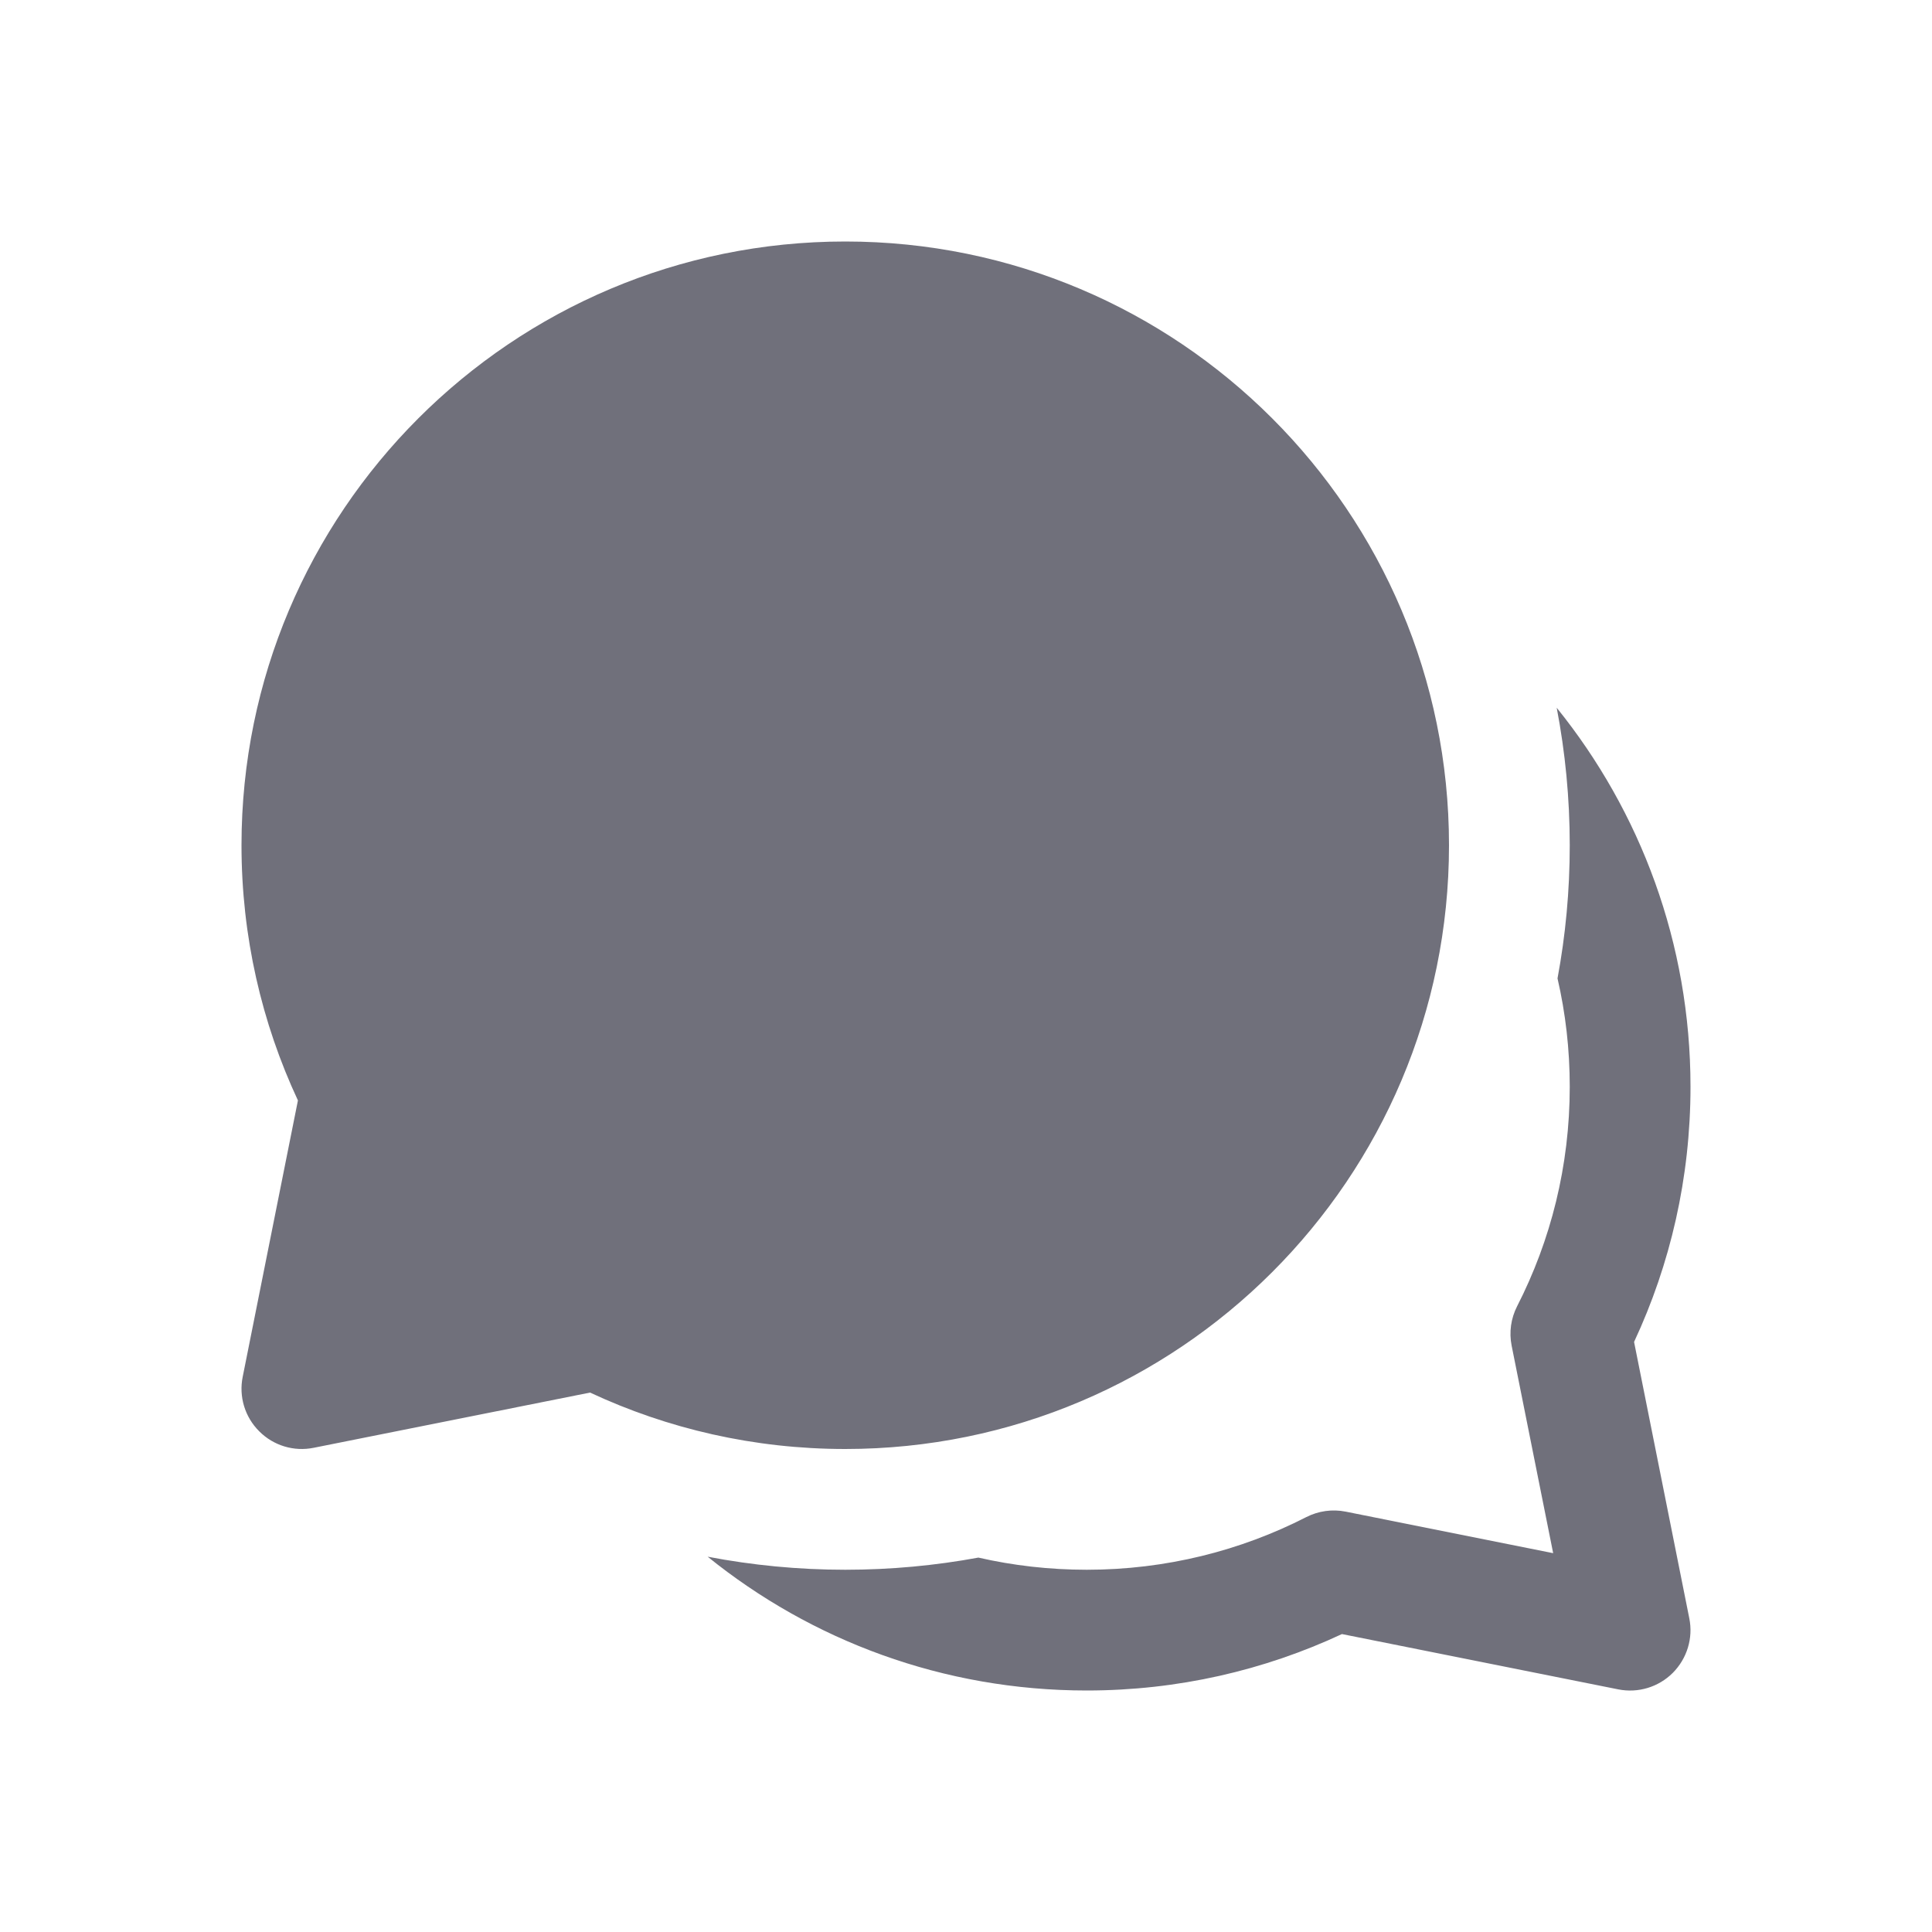
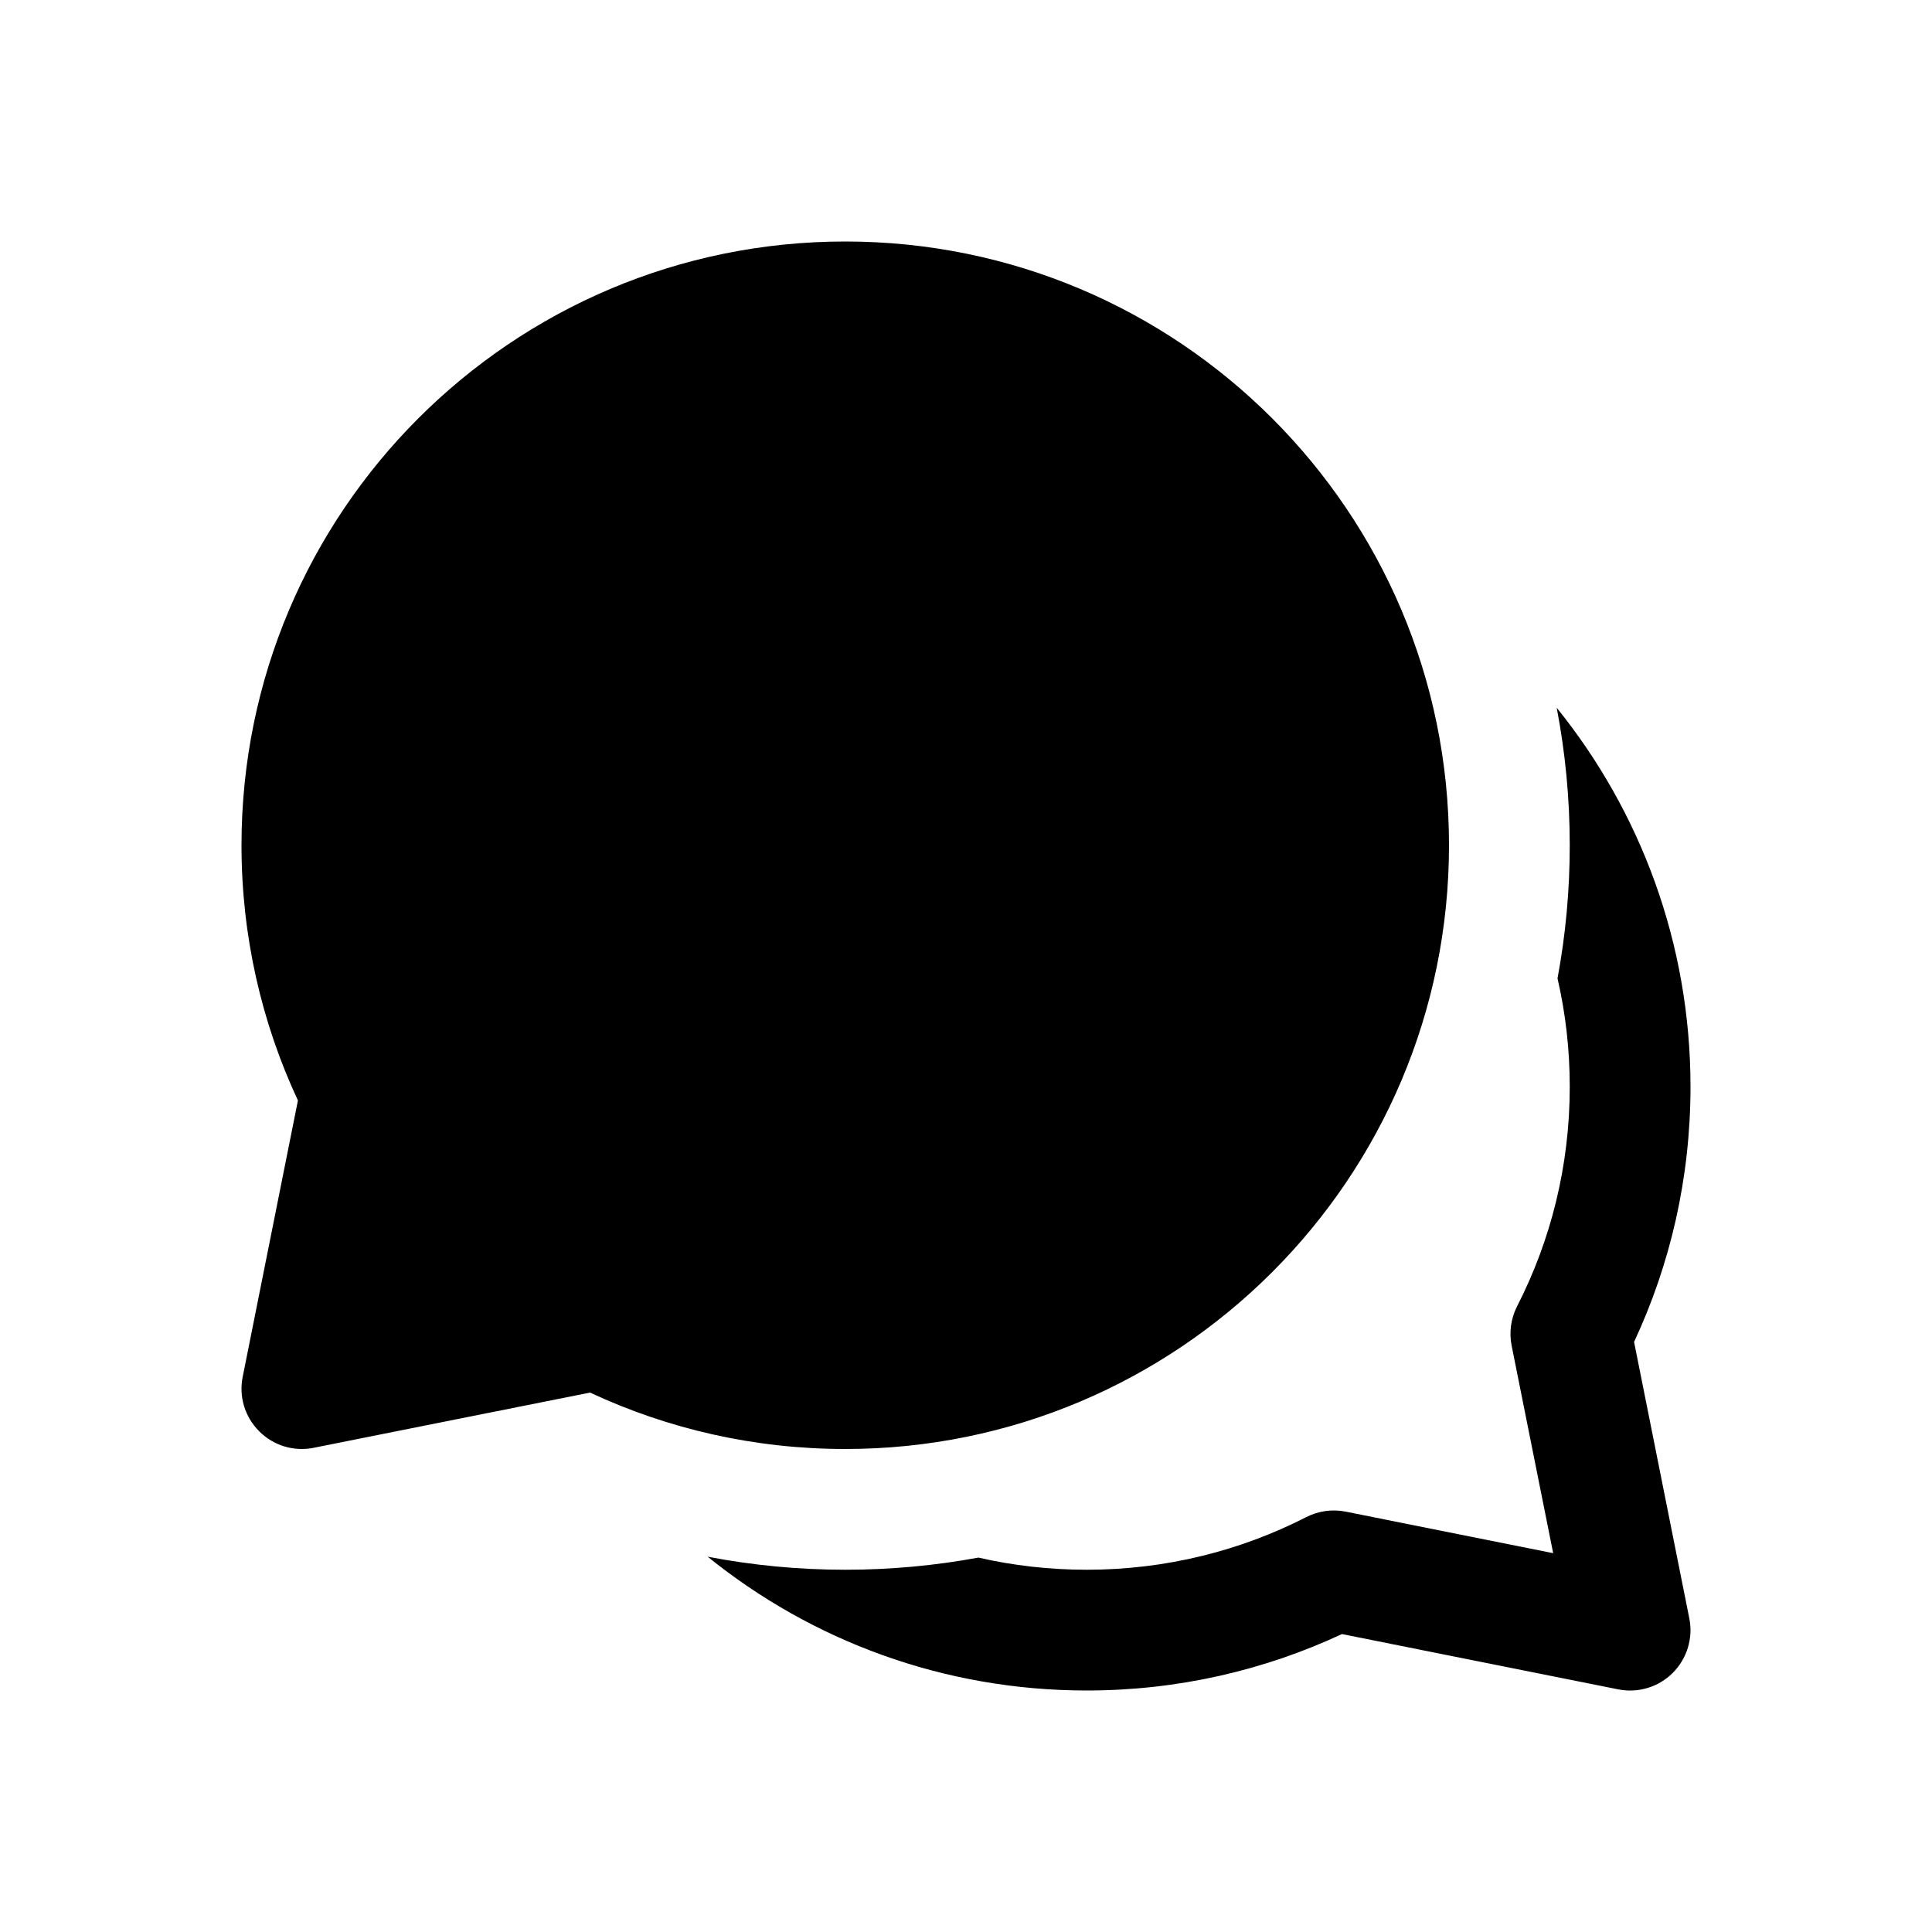
- <svg xmlns="http://www.w3.org/2000/svg" width="24" height="24" viewBox="0 0 24 24" fill="#70707B">
+ <svg xmlns="http://www.w3.org/2000/svg" width="24" height="24" viewBox="0 0 24 24" fill="currentColor">
  <path d="M8.791 19.338C10.078 20.378 11.716 21 13.5 21C14.632 21 15.706 20.749 16.67 20.299L20.103 20.986C20.349 21.035 20.603 20.958 20.78 20.781C20.957 20.603 21.035 20.349 20.985 20.103L20.299 16.67C20.749 15.707 21 14.632 21 13.5C21 11.717 20.377 10.079 19.338 8.792C19.444 9.345 19.5 9.916 19.5 10.5C19.5 11.065 19.448 11.618 19.348 12.154C19.448 12.587 19.5 13.037 19.5 13.5C19.5 14.484 19.264 15.41 18.846 16.227C18.769 16.378 18.745 16.55 18.778 16.716L19.294 19.294L16.716 18.778C16.55 18.745 16.378 18.769 16.227 18.846C15.41 19.264 14.483 19.5 13.5 19.5C13.037 19.5 12.586 19.448 12.154 19.349C11.618 19.448 11.065 19.5 10.5 19.5C9.916 19.5 9.345 19.444 8.791 19.338ZM10.5 3C6.358 3 3 6.358 3 10.5C3 11.632 3.251 12.706 3.701 13.67L3.015 17.103C2.965 17.349 3.042 17.603 3.22 17.78C3.397 17.958 3.651 18.035 3.897 17.985L7.33 17.299C8.293 17.749 9.368 18 10.5 18C14.642 18 18 14.642 18 10.5C18 6.358 14.642 3 10.5 3Z" />
</svg>
